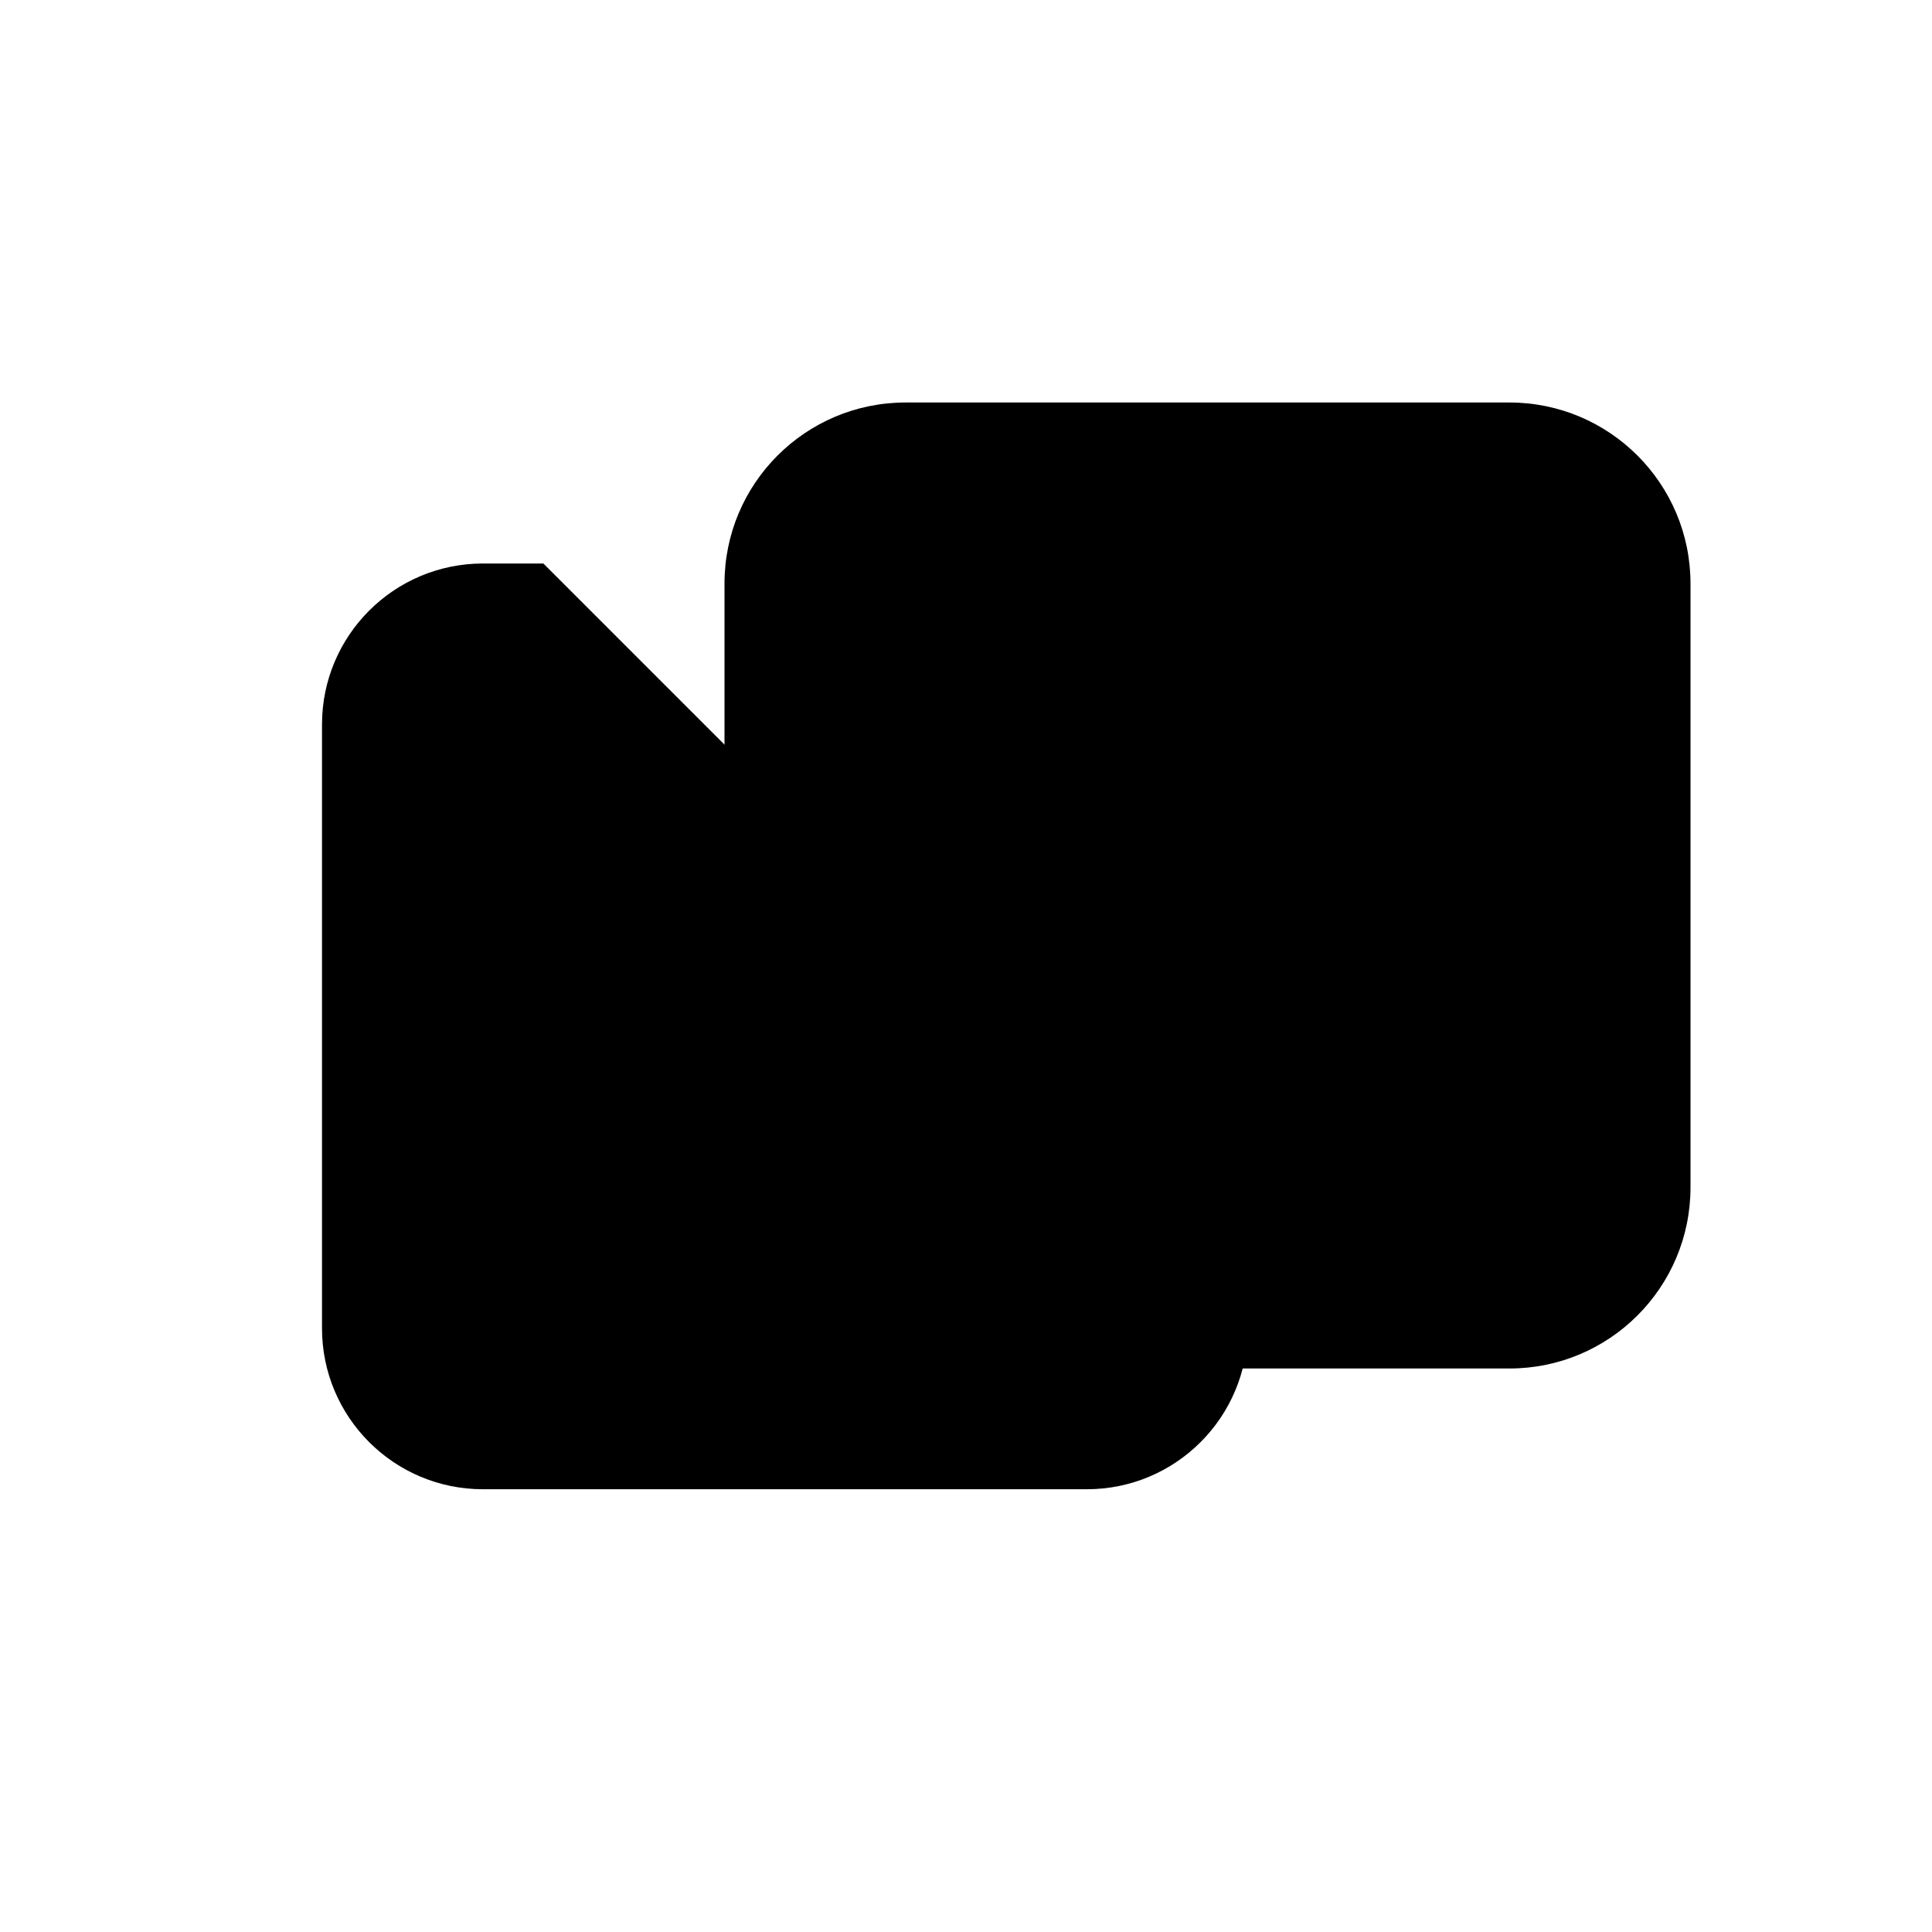
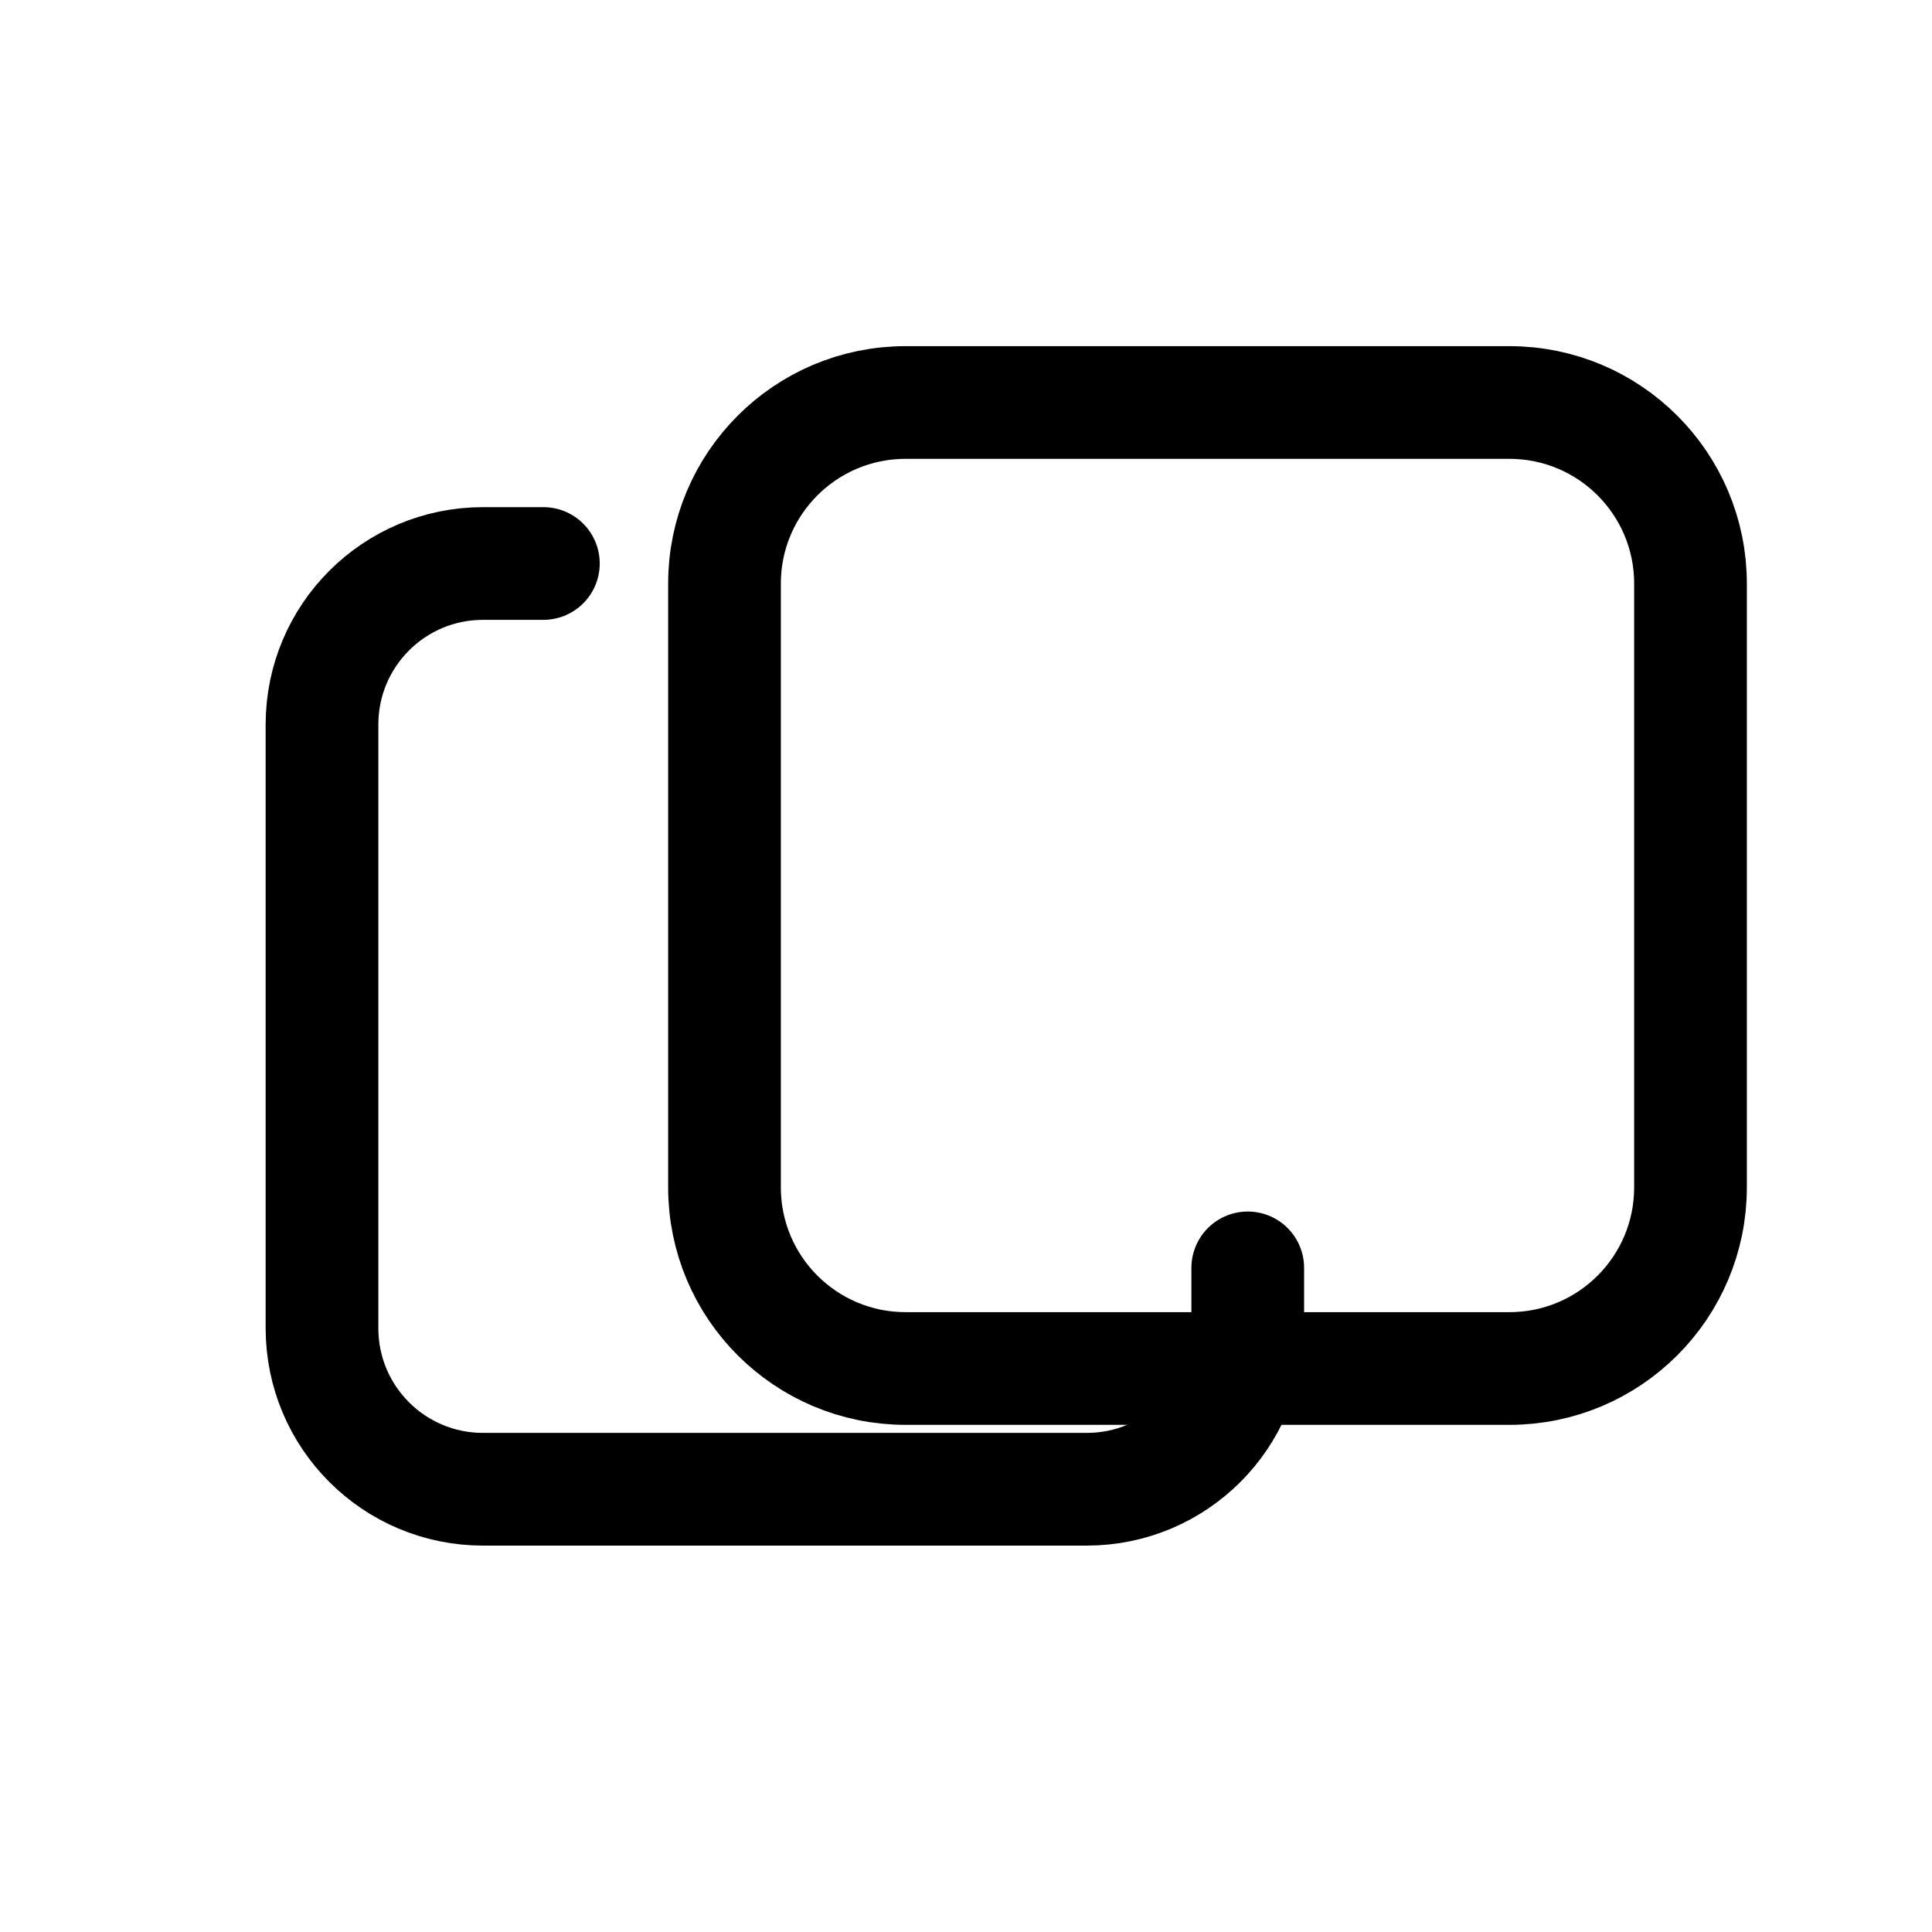
- <svg xmlns="http://www.w3.org/2000/svg" viewBox="0 0 24 24" fill="currentColor">
-   <path d="M9 7.25C9 6.007 10.007 5 11.25 5H18.75C19.993 5 21 6.007 21 7.25V14.75C21 15.993 19.993 17 18.75 17H11.25C10.007 17 9 15.993 9 14.75V7.25Z" stroke-width="1.4" stroke-linecap="round" stroke-linejoin="round" />
-   <path d="M6.75 7H6C4.895 7 4 7.895 4 9V16.5C4 17.605 4.895 18.5 6 18.5H13.5C14.605 18.5 15.5 17.605 15.5 16.5V15.75" stroke-width="1.4" stroke-linecap="round" stroke-linejoin="round" />
+ <svg xmlns="http://www.w3.org/2000/svg" viewBox="0 0 24 24" fill="none">
+   <path d="M9 7.25C9 6.007 10.007 5 11.25 5H18.75C19.993 5 21 6.007 21 7.25V14.75C21 15.993 19.993 17 18.75 17H11.25C10.007 17 9 15.993 9 14.75V7.25Z" stroke="currentColor" stroke-width="1.4" stroke-linecap="round" stroke-linejoin="round" />
+   <path d="M6.75 7H6C4.895 7 4 7.895 4 9V16.5C4 17.605 4.895 18.5 6 18.5H13.5C14.605 18.5 15.5 17.605 15.5 16.5V15.75" stroke="currentColor" stroke-width="1.4" stroke-linecap="round" stroke-linejoin="round" />
</svg>
